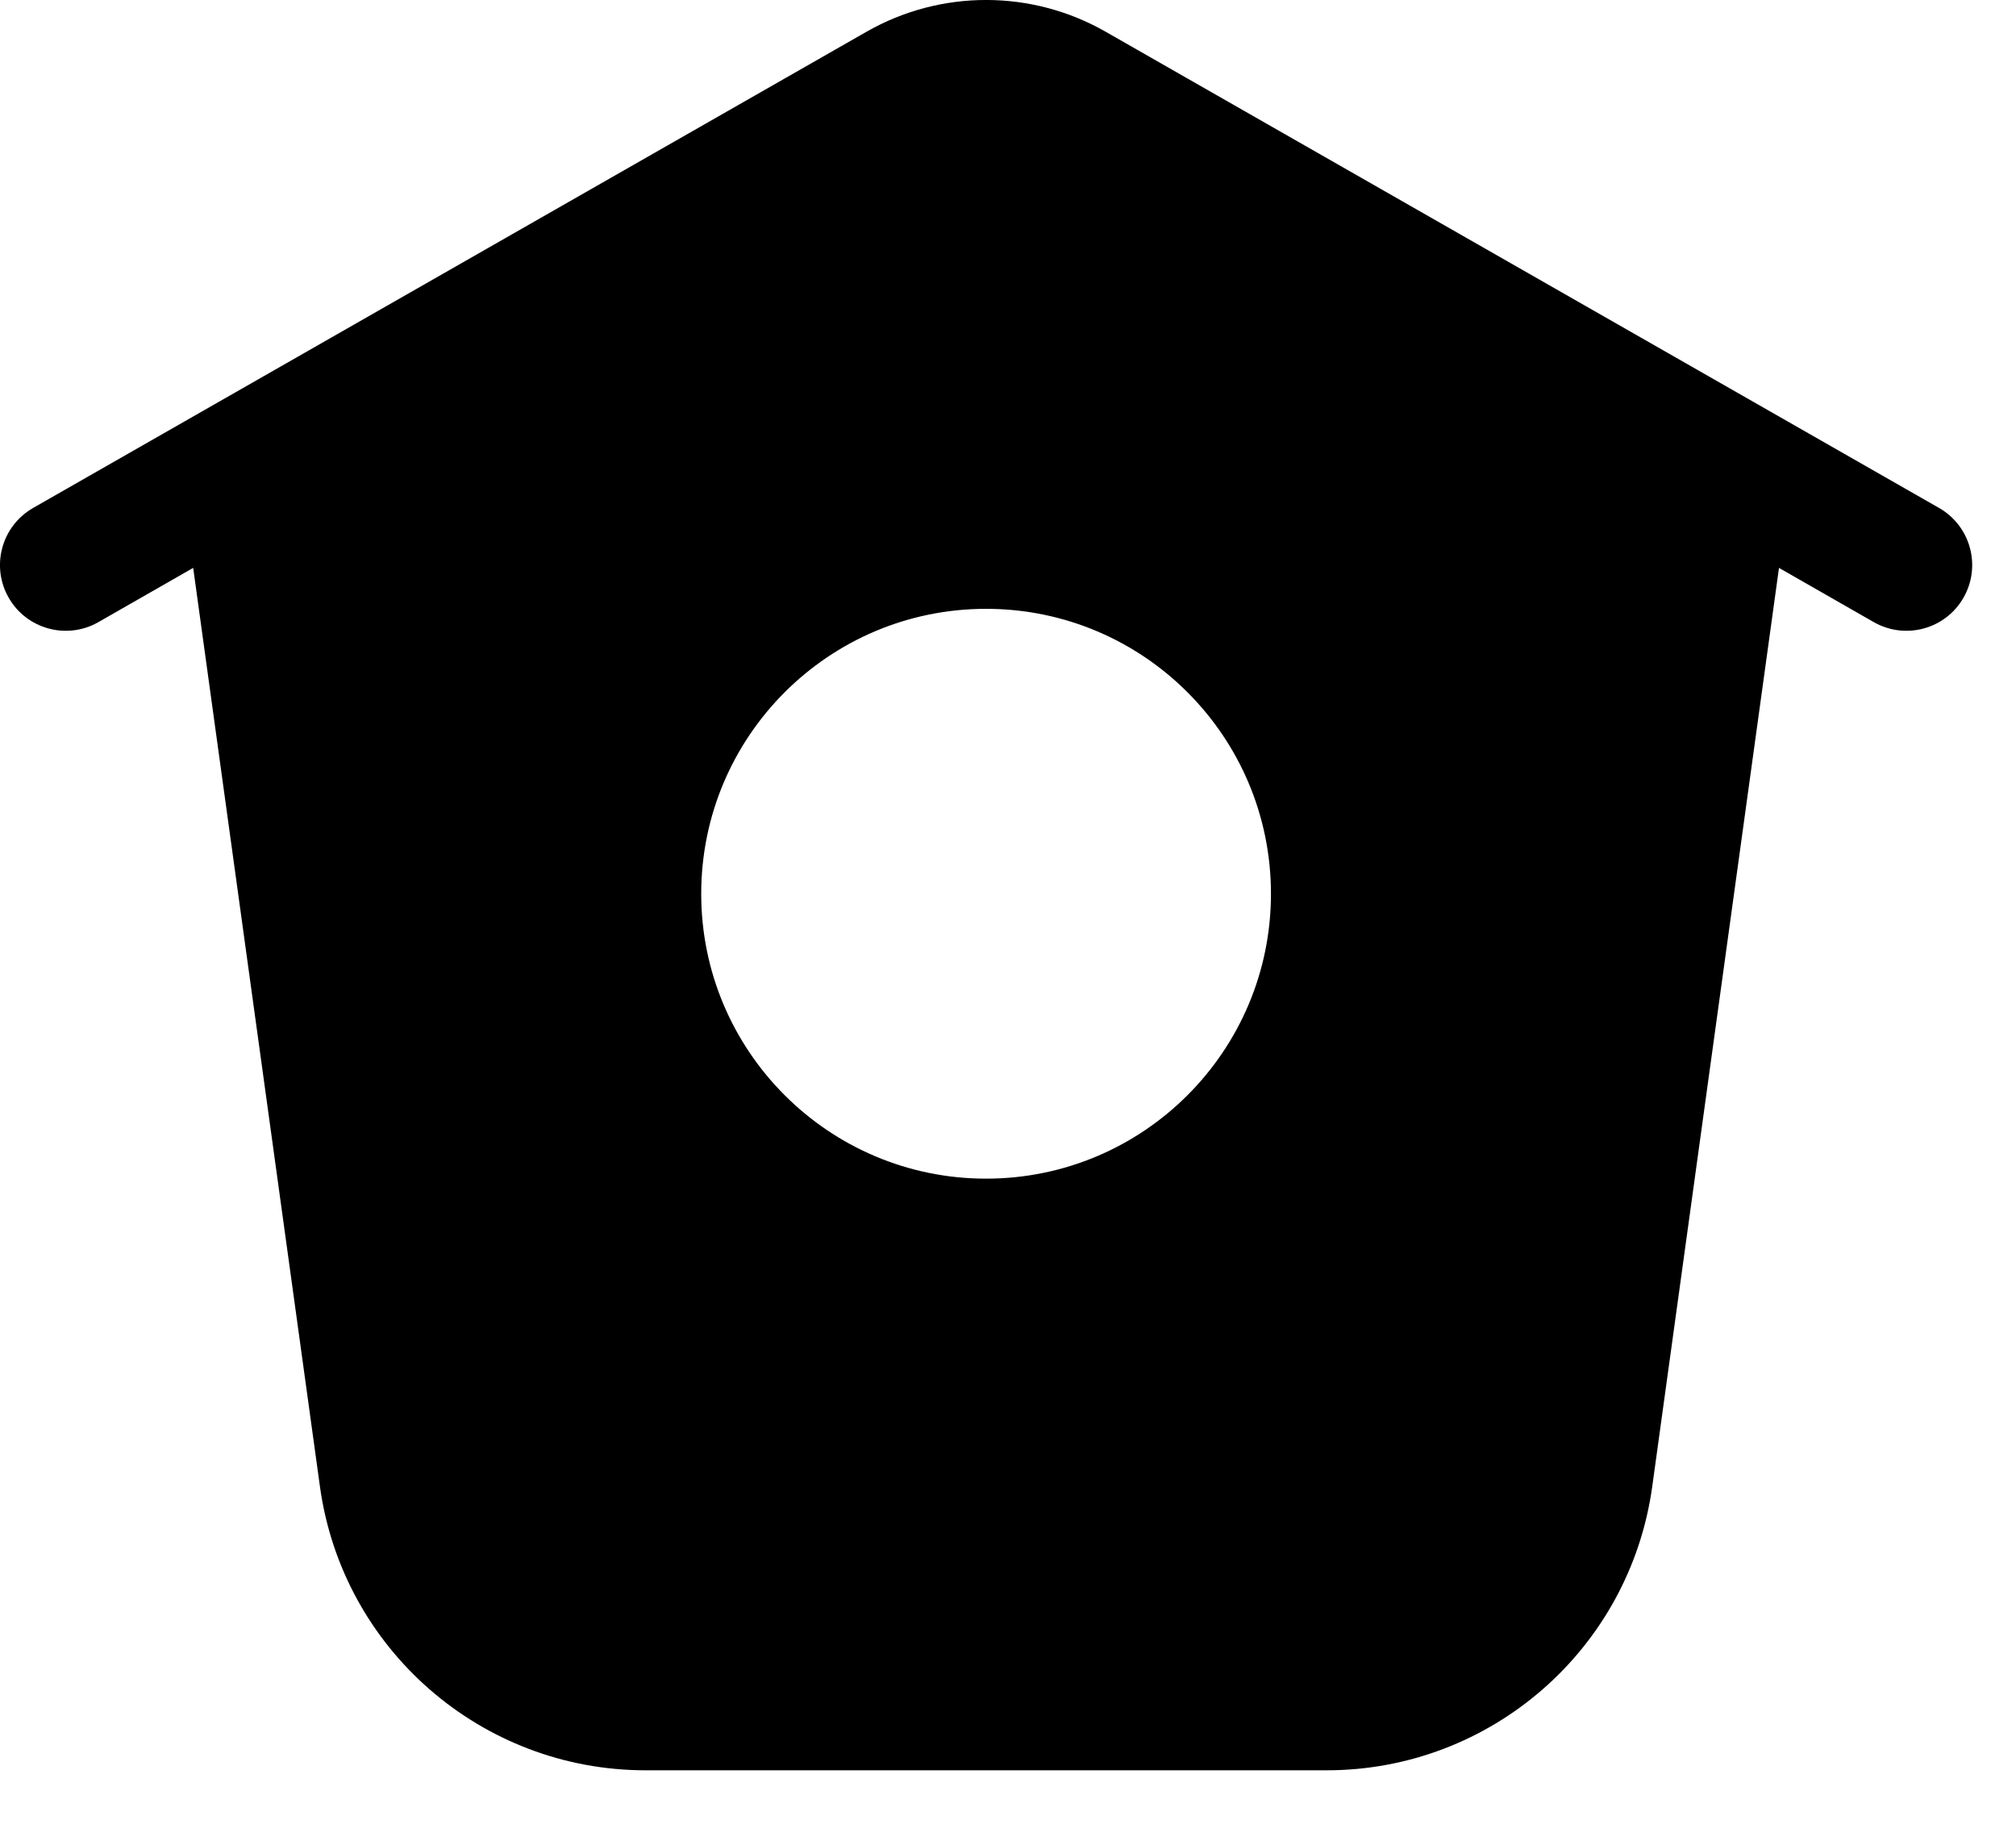
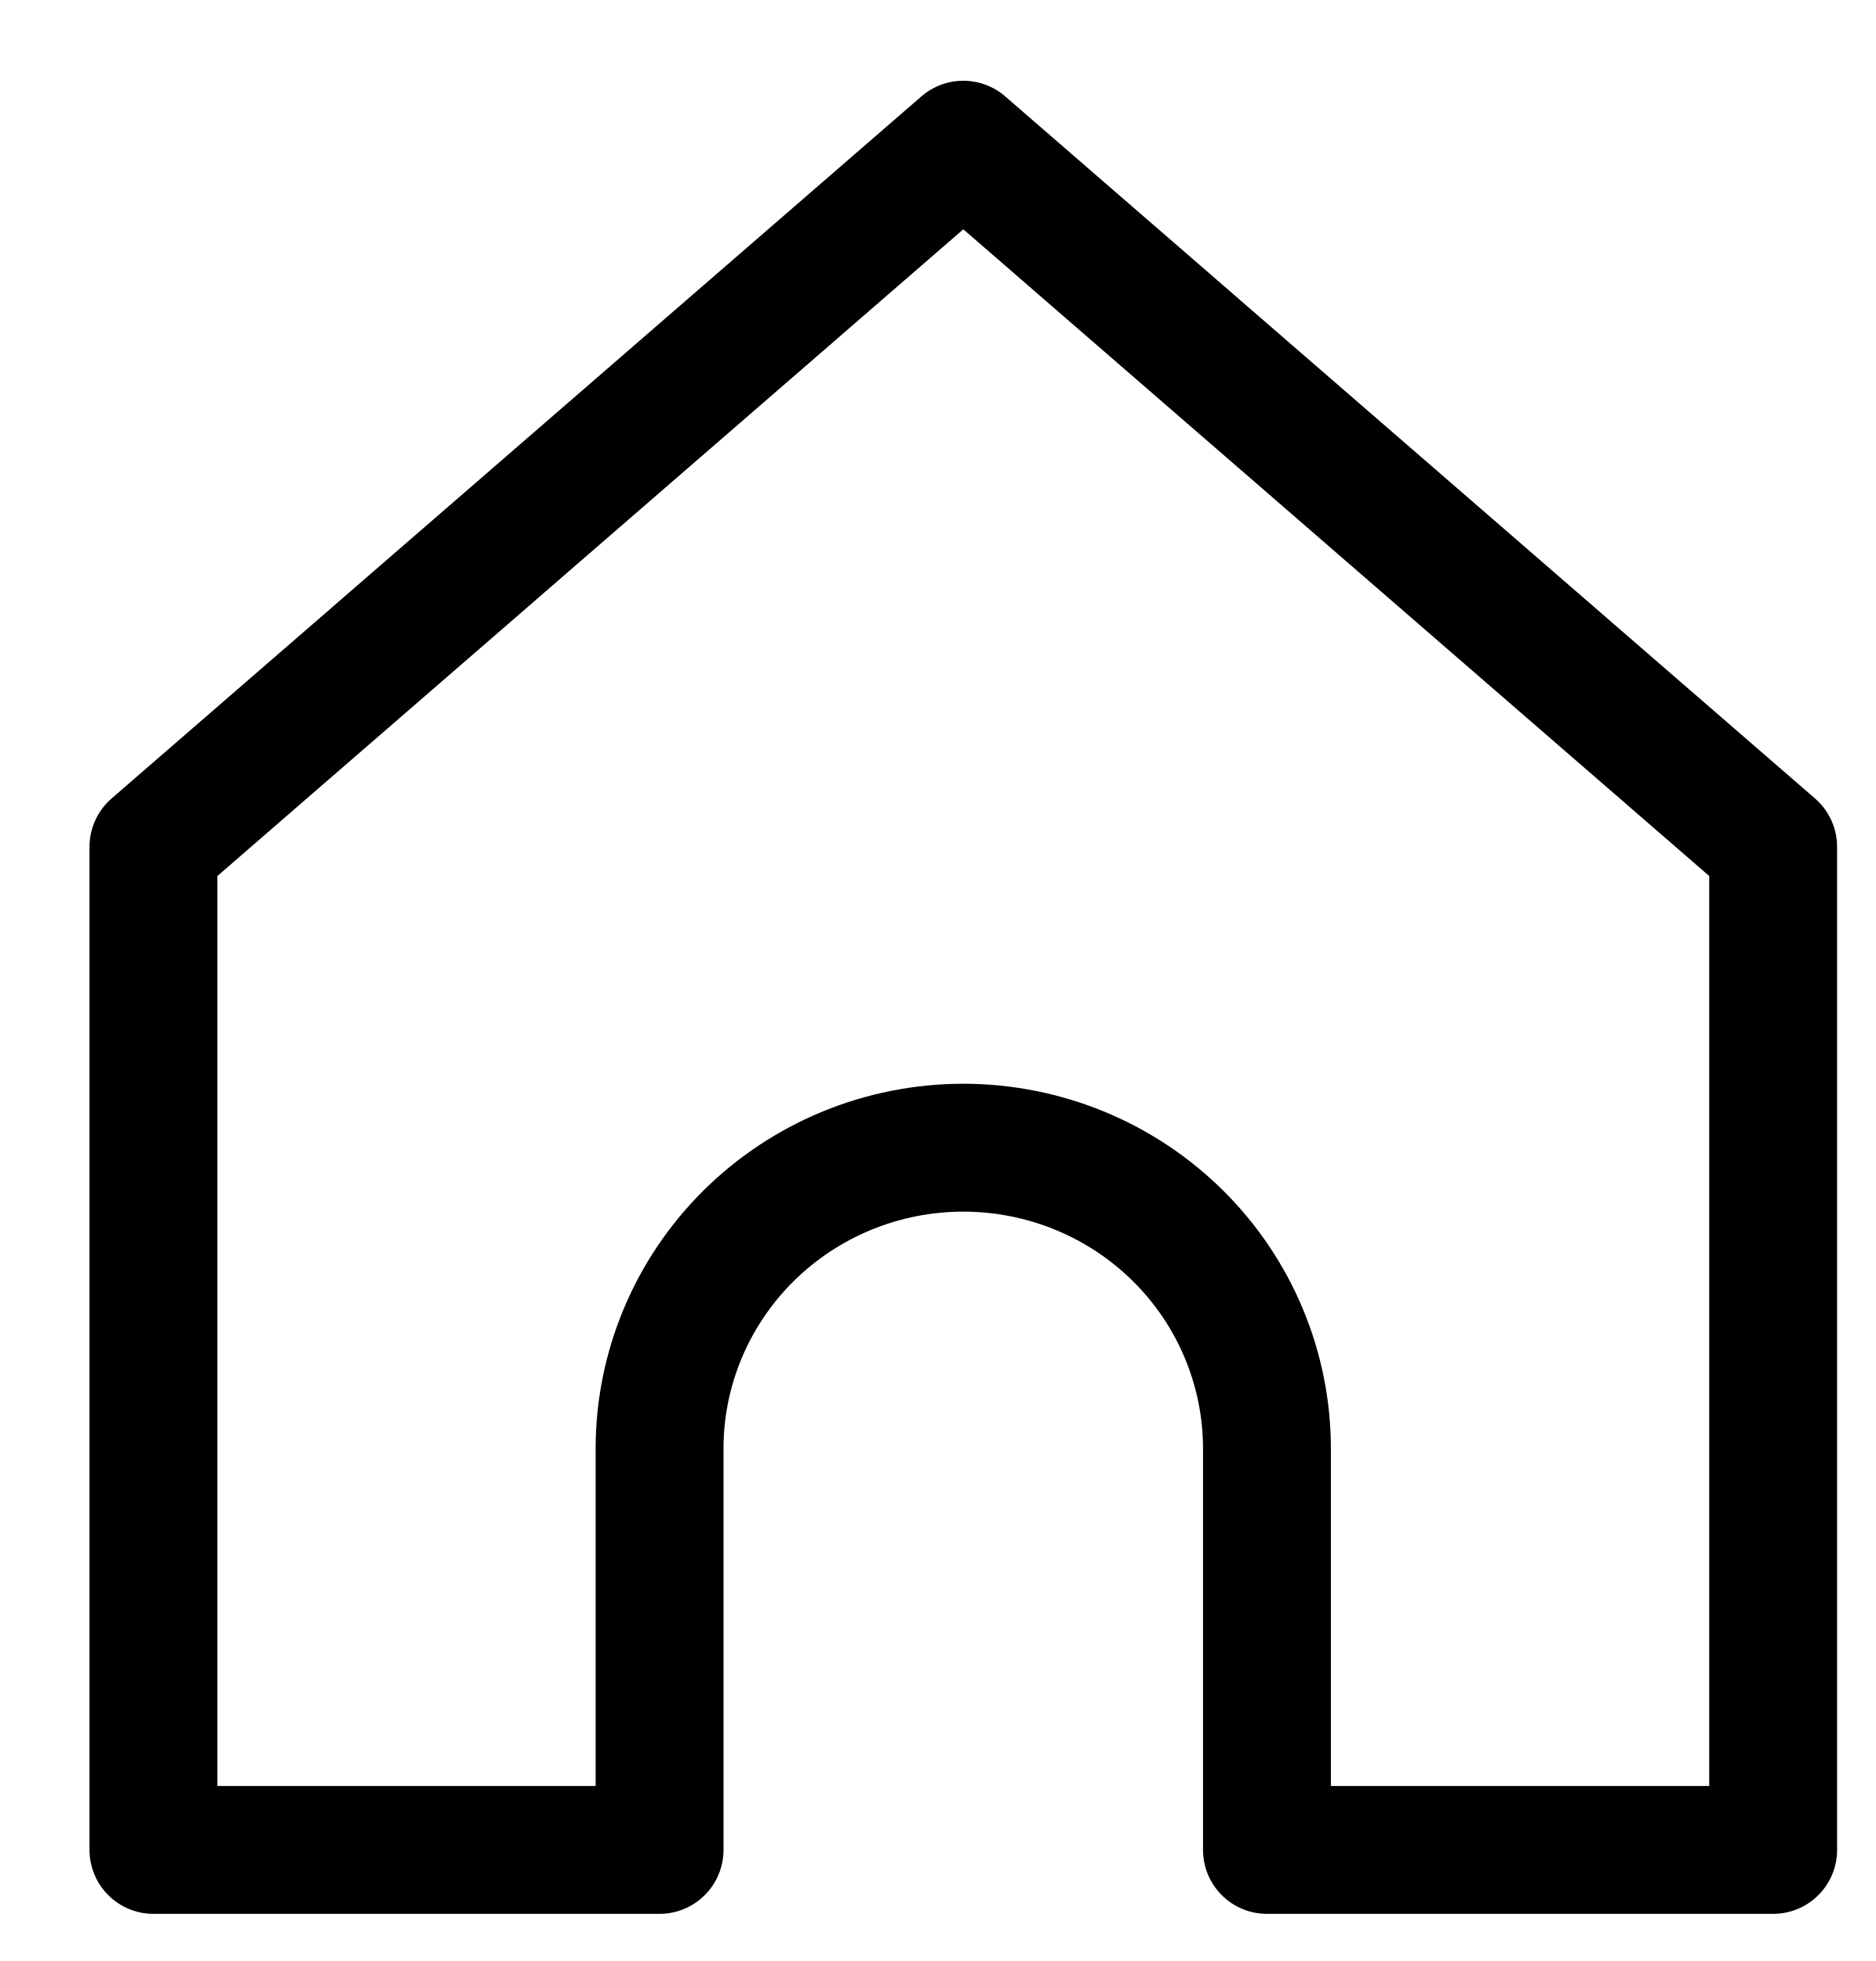
- <svg xmlns="http://www.w3.org/2000/svg" width="23" height="21" viewBox="0 0 23 21" fill="none">
-   <path fill-rule="evenodd" clip-rule="evenodd" d="M2.204 6.479L1.122 7.098C0.763 7.303 0.304 7.178 0.099 6.819C-0.107 6.459 0.018 6.001 0.378 5.795L9.886 0.362C10.731 -0.121 11.769 -0.121 12.614 0.362L22.122 5.795C22.482 6.001 22.607 6.459 22.401 6.819C22.196 7.178 21.738 7.303 21.378 7.098L20.296 6.479L18.85 16.959C18.594 18.814 17.009 20.197 15.136 20.197H7.365C5.492 20.197 3.906 18.814 3.65 16.959L2.204 6.479ZM11.25 13.447C13.045 13.447 14.5 11.991 14.5 10.197C14.5 8.402 13.045 6.946 11.25 6.946C9.455 6.946 8 8.402 8 10.197C8 11.991 9.455 13.447 11.25 13.447Z" fill="black" />
+ <svg xmlns="http://www.w3.org/2000/svg" width="22" height="23" viewBox="0 0 22 23" fill="none">
+   <path d="M1.8 9.932L11.3 1.697L20.8 9.932L20.8 21.697H14.862V16.991C14.862 16.055 14.487 15.157 13.819 14.495C13.151 13.833 12.245 13.461 11.3 13.461C10.355 13.461 9.449 13.833 8.781 14.495C8.113 15.157 7.737 16.055 7.737 16.991V21.697H1.8L1.8 9.932Z" stroke="#000000" stroke-width="1.5" stroke-linecap="round" stroke-linejoin="round" />
</svg>
